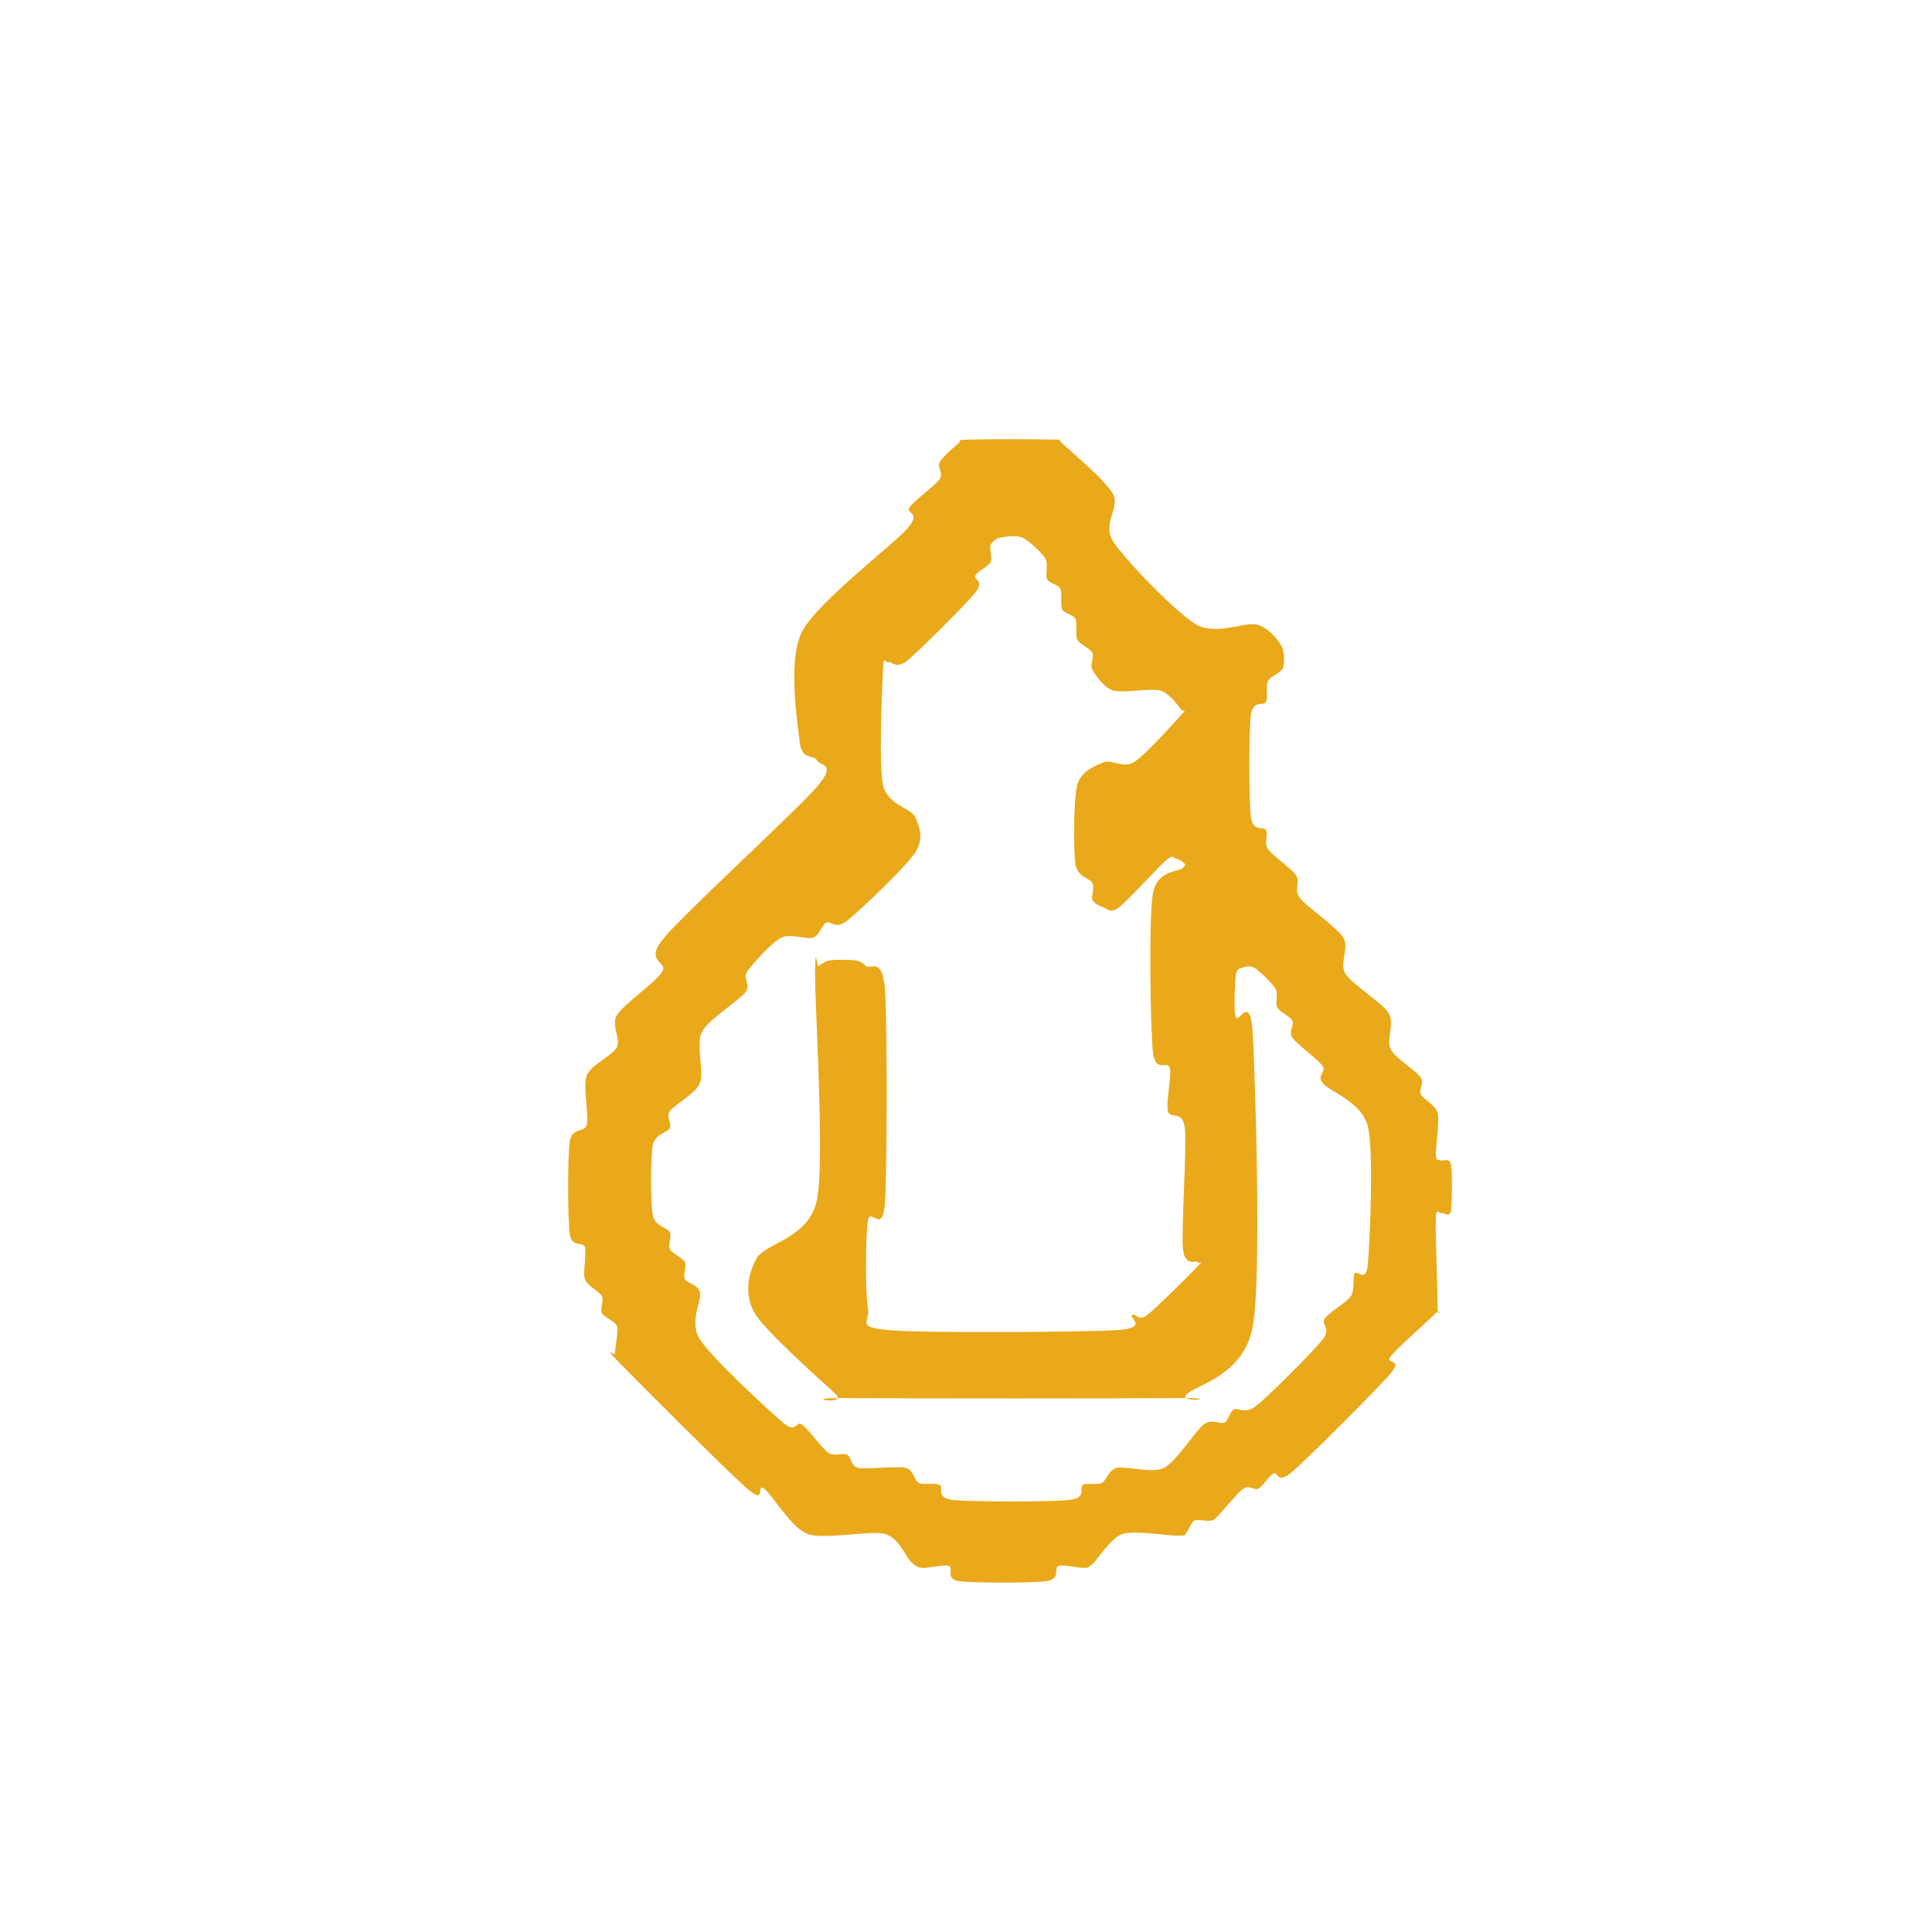
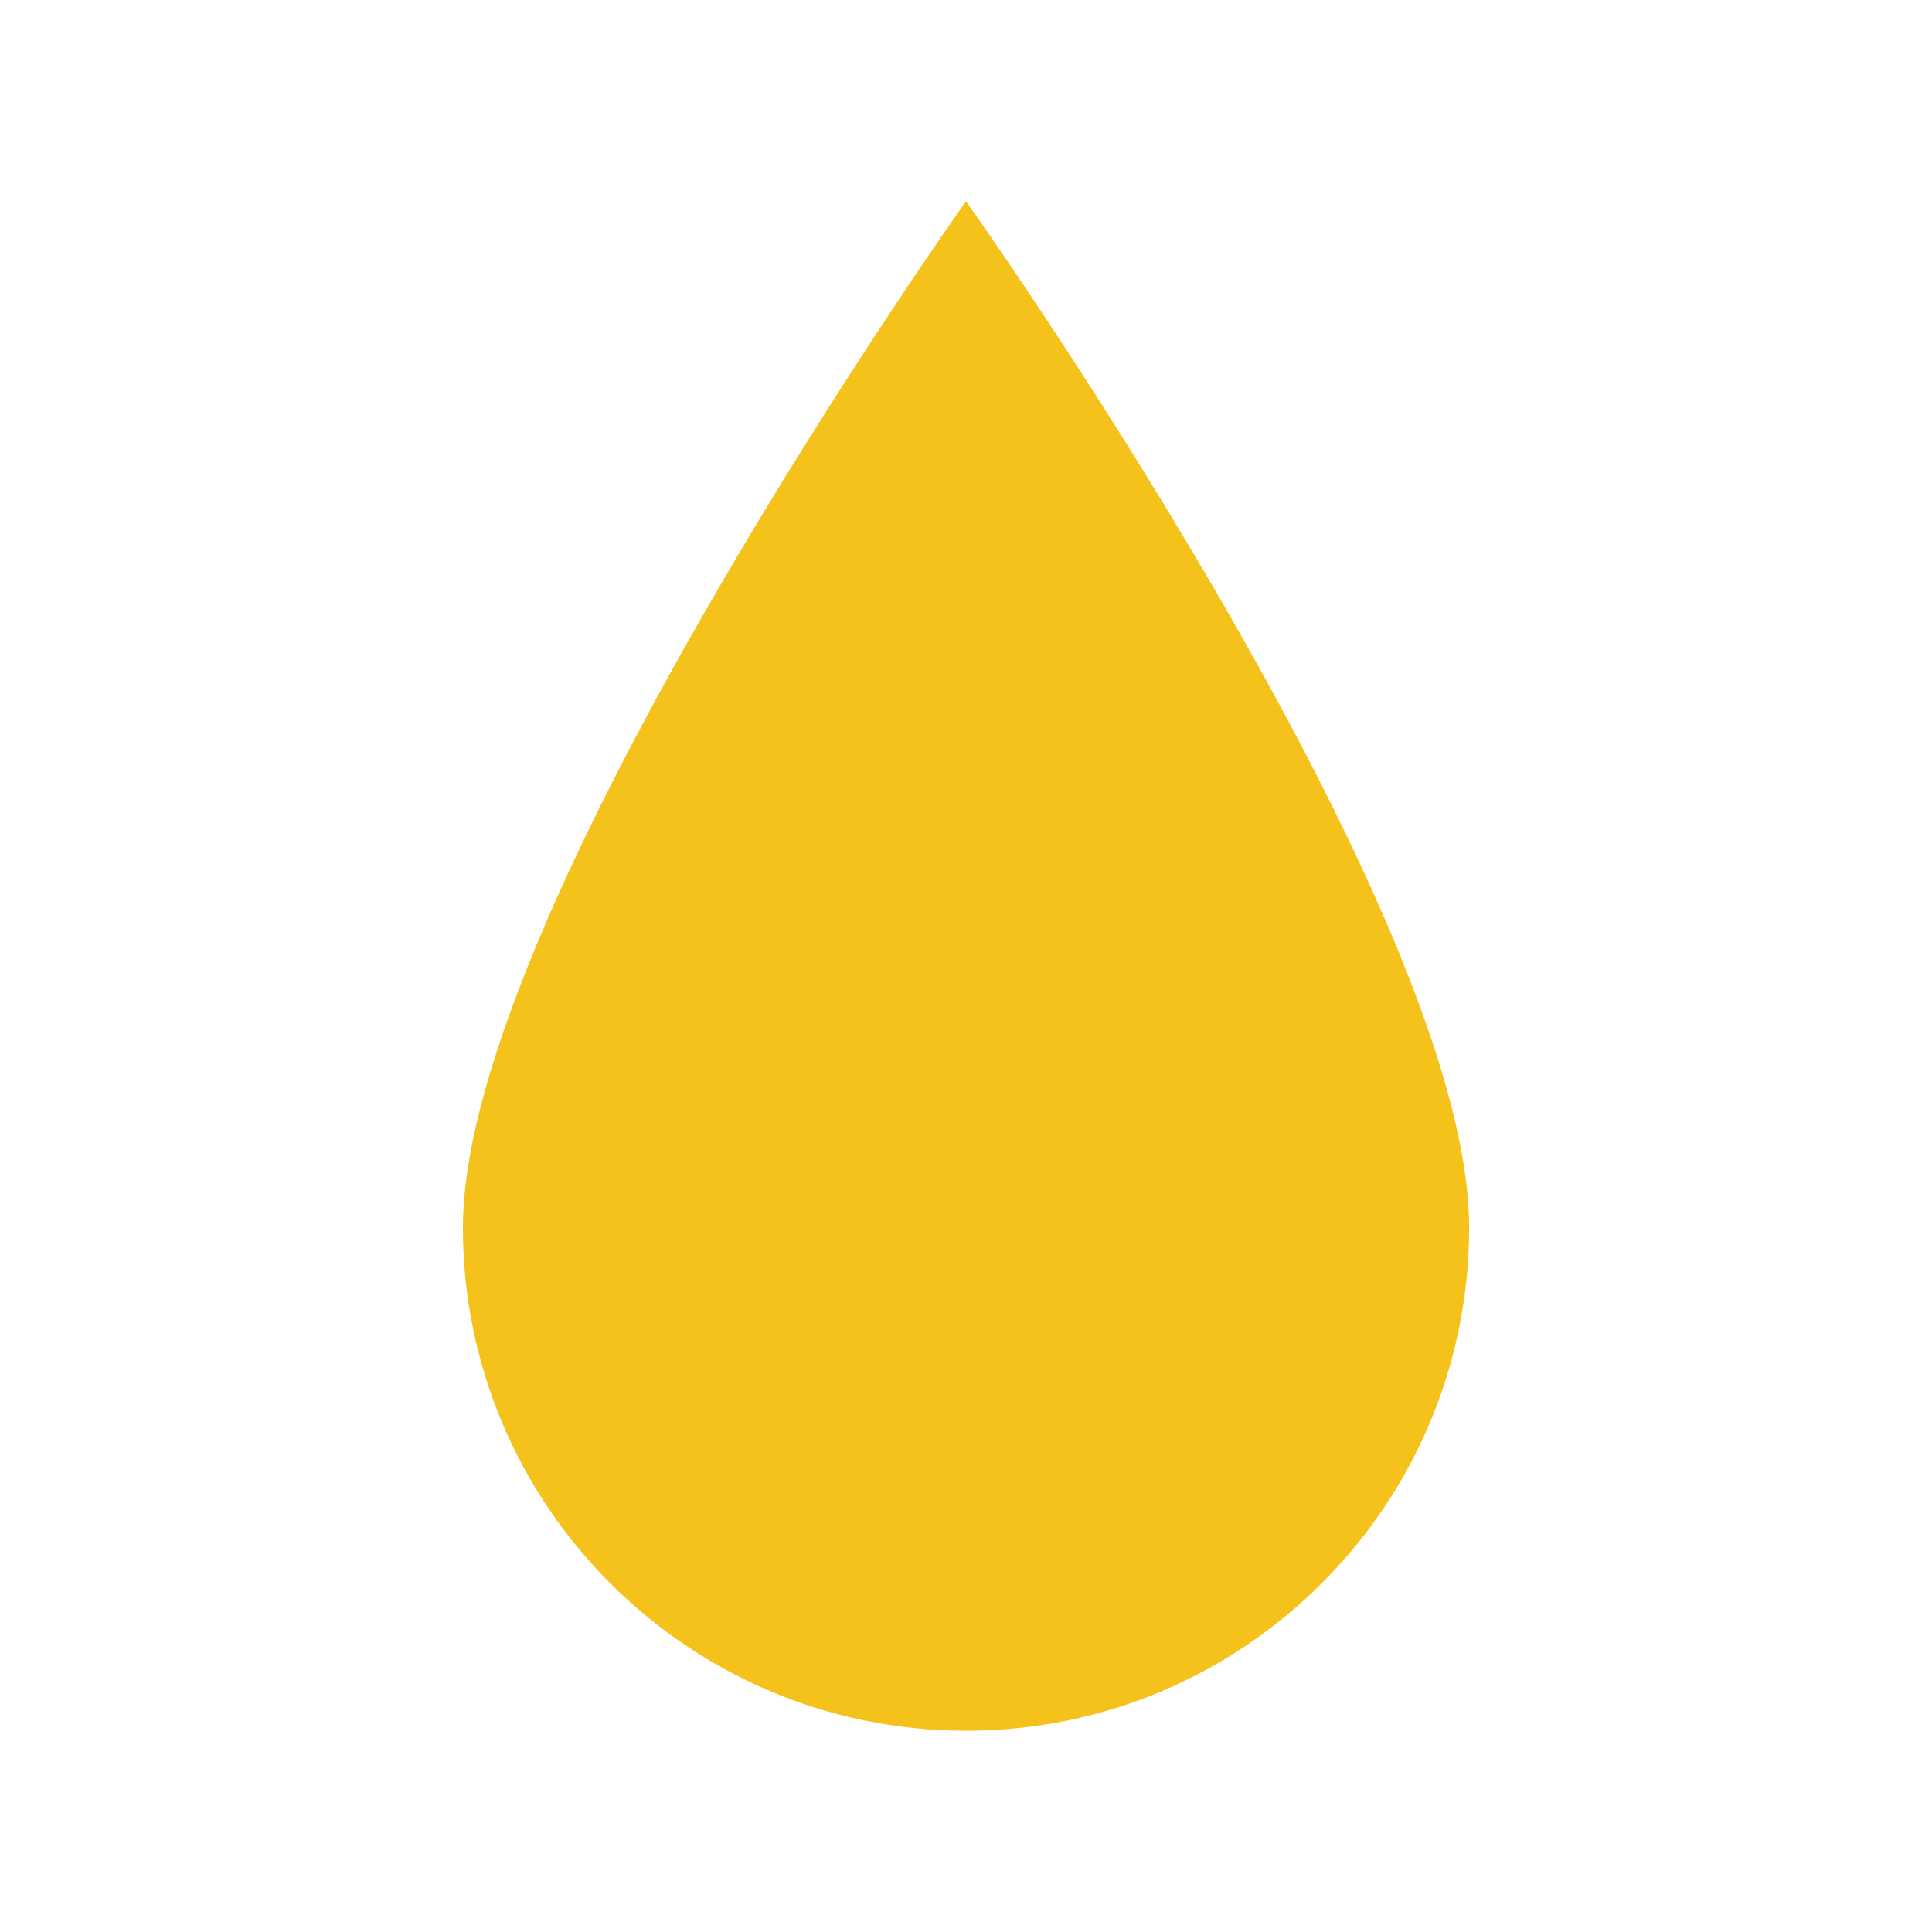
- <svg xmlns="http://www.w3.org/2000/svg" width="1024" height="1024" viewBox="0 0 1024 1024">
-   <path d="M 513 233 C 506.03 233.27 510.05 233.36 508 235 C 505.95 236.64 499.37 242.4 498 245 C 496.63 247.6 500.19 250.72 498 254 C 495.81 257.28 484.32 265.45 482 269 C 479.68 272.55 488.79 270.98 481 280 C 473.21 289.02 432.79 319.42 425 335 C 417.21 350.58 422.91 384.71 424 394 C 425.09 403.29 431.77 399.86 433 403 C 434.23 406.14 444.07 404.15 433 417 C 421.93 429.85 363.21 483.61 352 497 C 340.79 510.39 354.42 509.4 351 515 C 347.58 520.6 330.28 532.53 327 538 C 323.72 543.47 329.19 550.63 327 555 C 324.81 559.37 313.19 564.4 311 570 C 308.81 575.6 312.23 591.22 311 596 C 309.77 600.78 303.23 597.07 302 605 C 300.77 612.93 300.91 646.35 302 654 C 303.09 661.65 308.91 657.72 310 661 C 311.09 664.28 308.77 674.45 310 678 C 311.23 681.55 317.77 684.54 319 687 C 320.23 689.46 317.91 693.81 319 696 C 320.09 698.19 326.04 700.13 327 703 C 327.96 705.87 325.86 714.4 326 717 C 326.14 719.6 318.43 712.16 328 722 C 337.57 731.84 385.48 779.84 396 789 C 406.52 798.16 400.63 785.72 405 789 C 409.37 792.28 419.25 809.72 428 813 C 436.75 816.28 461.48 810.95 469 813 C 476.52 815.05 480.27 825.54 483 828 C 485.73 830.46 486.27 830.73 489 831 C 491.73 831.27 500.4 829.04 503 830 C 505.6 830.96 500.89 836.91 508 838 C 515.11 839.09 547.76 839.09 555 838 C 562.24 836.91 558.4 830.96 561 830 C 563.6 829.04 571.54 831.14 574 831 C 576.46 830.86 576.13 831.46 579 829 C 581.87 826.54 588.71 815.05 595 813 C 601.29 810.95 620.35 814.14 625 814 C 629.65 813.86 627.91 813.09 629 812 C 630.09 810.91 631.36 806.82 633 806 C 634.64 805.18 639.36 806.27 641 806 C 642.64 805.73 642.54 806.32 645 804 C 647.46 801.68 655.99 791.05 659 789 C 662.01 786.95 664.81 790.09 667 789 C 669.19 787.91 672.54 782.23 675 781 C 677.46 779.77 676.53 787.24 685 780 C 693.47 772.76 729.89 736.34 737 728 C 744.11 719.66 733.72 723.37 737 719 C 740.28 714.63 757.58 699.55 761 696 C 764.42 692.45 762 699.83 762 693 C 762 686.17 760.73 652.83 761 646 C 761.27 639.17 762.91 643.55 764 643 C 765.09 642.45 768.32 645.55 769 642 C 769.68 638.45 769.82 620.69 769 617 C 768.18 613.31 764.09 615.68 763 615 C 761.91 614.32 761.14 615.42 761 612 C 760.86 608.58 763.09 594.37 762 590 C 760.91 585.63 754.23 582.6 753 580 C 751.77 577.4 755.19 574.28 753 571 C 750.81 567.72 739.32 560.65 737 556 C 734.68 551.35 739.28 542.47 736 537 C 732.72 531.53 716.28 521.47 713 516 C 709.72 510.53 715.28 502.47 712 497 C 708.72 491.53 692.42 480.51 689 476 C 685.58 471.49 689.32 467.55 687 464 C 684.68 460.45 674.19 453.28 672 450 C 669.81 446.72 672.23 442.32 671 440 C 669.77 437.68 664.09 441.34 663 433 C 661.91 424.66 661.91 387.34 663 379 C 664.09 370.66 669.77 374.46 671 372 C 672.23 369.54 670.77 363.46 672 361 C 673.23 358.54 679.04 356.6 680 354 C 680.96 351.4 680.91 345.14 679 342 C 677.09 338.86 672.15 332.5 666 331 C 659.85 329.5 644.39 337.01 634 331 C 623.61 324.99 596.01 296.43 590 287 C 583.99 277.57 593.69 269.11 590 262 C 586.31 254.89 567.24 238.96 563 235 C 558.76 231.04 565.83 233.27 559 233 C 552.17 232.73 519.97 232.73 513 233 Z M 530 285 C 532.32 284.45 538.72 283.5 542 285 C 545.28 286.5 552.22 292.99 554 296 C 555.78 299.01 553.91 304.81 555 307 C 556.09 309.19 560.91 309.81 562 312 C 563.09 314.19 561.91 320.81 563 323 C 564.09 325.19 568.91 325.81 570 328 C 571.09 330.19 569.77 336.54 571 339 C 572.23 341.46 577.91 343.81 579 346 C 580.09 348.19 577.5 352.27 579 355 C 580.5 357.73 585.08 364.5 590 366 C 594.92 367.5 610.08 364.63 615 366 C 619.92 367.37 624.5 374.22 626 376 C 627.5 377.78 629.42 375.17 626 379 C 622.58 382.83 606.6 400.58 601 404 C 595.4 407.42 589.1 402.36 585 404 C 580.9 405.64 573.05 408.62 571 416 C 568.95 423.38 568.91 450.89 570 458 C 571.09 465.11 577.77 465.4 579 468 C 580.23 470.6 578.18 475.22 579 477 C 579.82 478.78 583.09 480.45 585 481 C 586.91 481.55 588.49 484.42 593 481 C 597.51 477.58 613.9 459.55 618 456 C 622.1 452.45 621.77 454.86 623 455 C 624.23 455.14 626.45 456.32 627 457 C 627.55 457.68 629.19 457.68 627 460 C 624.81 462.32 613.19 460.74 611 474 C 608.81 487.26 609.77 544.43 611 557 C 612.23 569.57 618.91 561.63 620 566 C 621.09 570.37 617.91 584.63 619 589 C 620.09 593.37 626.91 588.02 628 598 C 629.09 607.98 626.04 652.3 627 662 C 627.96 671.7 633.91 667.77 635 669 C 636.09 670.23 638.69 667.17 635 671 C 631.31 674.83 612.78 693.45 608 697 C 603.22 700.55 602.19 695.91 600 697 C 597.81 698.09 609.63 703.91 592 705 C 574.37 706.09 489.04 706.64 471 705 C 452.96 703.36 461.5 700.93 460 693 C 458.5 685.07 458.77 654.52 460 647 C 461.23 639.48 467.77 654.81 469 638 C 470.23 621.19 470.37 541.22 469 524 C 467.63 506.78 461.19 514.05 459 512 C 456.81 509.95 455.6 509.41 453 509 C 450.4 508.59 442.6 508.59 440 509 C 437.4 509.41 435.09 511.04 434 512 C 432.91 512.96 432.14 499.05 432 516 C 431.86 532.95 437.24 615.36 433 636 C 428.76 656.64 405.51 658.8 401 667 C 396.49 675.2 394.26 686.16 400 696 C 405.74 705.84 436.58 732.85 443 739 C 449.42 745.15 422.13 740.73 447 741 C 471.87 741.27 600.13 741.27 625 741 C 649.87 740.73 623.67 744.19 629 739 C 634.33 733.81 659.22 729.1 664 703 C 668.78 676.9 665.23 570.41 664 548 C 662.77 525.59 656.23 543.24 655 539 C 653.77 534.76 654.59 520.55 655 517 C 655.41 513.45 656.63 513.55 658 513 C 659.37 512.45 662.54 511.5 665 513 C 667.46 514.5 674.36 521.13 676 524 C 677.64 526.87 675.77 531.68 677 534 C 678.23 536.32 683.91 538.81 685 541 C 686.09 543.19 682.81 546.72 685 550 C 687.19 553.28 698.81 561.72 701 565 C 703.19 568.28 697.72 569.63 701 574 C 704.28 578.37 721.72 583.88 725 597 C 728.28 610.12 725.96 659.34 725 670 C 724.04 680.66 719.23 672.68 718 675 C 716.77 677.32 718.19 683.72 716 687 C 713.81 690.28 704.05 695.86 702 699 C 699.95 702.14 705.92 703.71 701 710 C 696.08 716.29 672.42 739.94 666 745 C 659.58 750.06 656.32 745.77 654 747 C 651.68 748.23 651.19 752.91 649 754 C 646.81 755.09 642.37 751.72 638 755 C 633.63 758.28 623.29 774.86 617 778 C 610.71 781.14 596.51 776.91 592 778 C 587.49 779.09 586.46 784.77 584 786 C 581.54 787.23 576.32 785.77 574 787 C 571.68 788.23 576.43 793.91 567 795 C 557.57 796.09 514.43 796.09 505 795 C 495.57 793.91 500.46 788.23 498 787 C 495.54 785.77 489.46 787.23 487 786 C 484.54 784.77 484.37 779.09 480 778 C 475.63 776.91 459.24 778.96 455 778 C 450.76 777.04 451.19 772.09 449 771 C 446.81 769.91 442.28 772.19 439 770 C 435.72 767.81 428.28 757.19 425 755 C 421.72 752.81 422.38 760.15 415 754 C 407.62 747.85 377.01 719.43 371 710 C 364.99 700.57 372.09 689.37 371 685 C 369.91 680.63 364.09 680.19 363 678 C 361.91 675.81 364.09 671.19 363 669 C 361.91 666.81 356.09 664.19 355 662 C 353.91 659.81 356.23 655.46 355 653 C 353.77 650.54 347.23 650.29 346 644 C 344.77 637.71 344.77 613.29 346 607 C 347.23 600.71 353.77 600.46 355 598 C 356.23 595.54 352.81 592.28 355 589 C 357.19 585.72 368.68 579.74 371 574 C 373.32 568.26 368.72 553.56 372 547 C 375.28 540.44 391.72 530.37 395 526 C 398.28 521.63 393.4 518.96 396 515 C 398.6 511.04 409.22 499.46 414 497 C 418.78 494.54 427.72 498.09 431 497 C 434.28 495.91 435.54 490.23 438 489 C 440.46 487.77 442.58 493.06 449 488 C 455.42 482.94 480.08 459.52 485 452 C 489.92 444.48 487.32 437.92 485 433 C 482.68 428.08 470.32 426.66 468 416 C 465.68 405.34 467.59 363.88 468 355 C 468.41 346.12 469.22 351.68 471 351 C 472.78 350.32 474.71 355.06 481 350 C 487.29 344.94 512.08 320.15 517 314 C 521.92 307.85 515.91 307.19 517 305 C 518.09 302.81 523.91 300.19 525 298 C 526.09 295.81 524.32 290.78 525 289 C 525.68 287.22 527.68 285.55 530 285 Z " fill="#E9A91A" fill-rule="evenodd" />
+ <svg xmlns="http://www.w3.org/2000/svg" width="1024" height="1024" xml:space="preserve" overflow="hidden">
+   <g>
+     <path d="M512 106.667C512 106.667 245.333 482.133 245.333 650.667 245.333 797.867 364.8 917.333 512 917.333 659.2 917.333 778.667 797.867 778.667 650.667 778.667 481.067 512 106.667 512 106.667Z" fill="#F4C21A" />
+   </g>
</svg>
